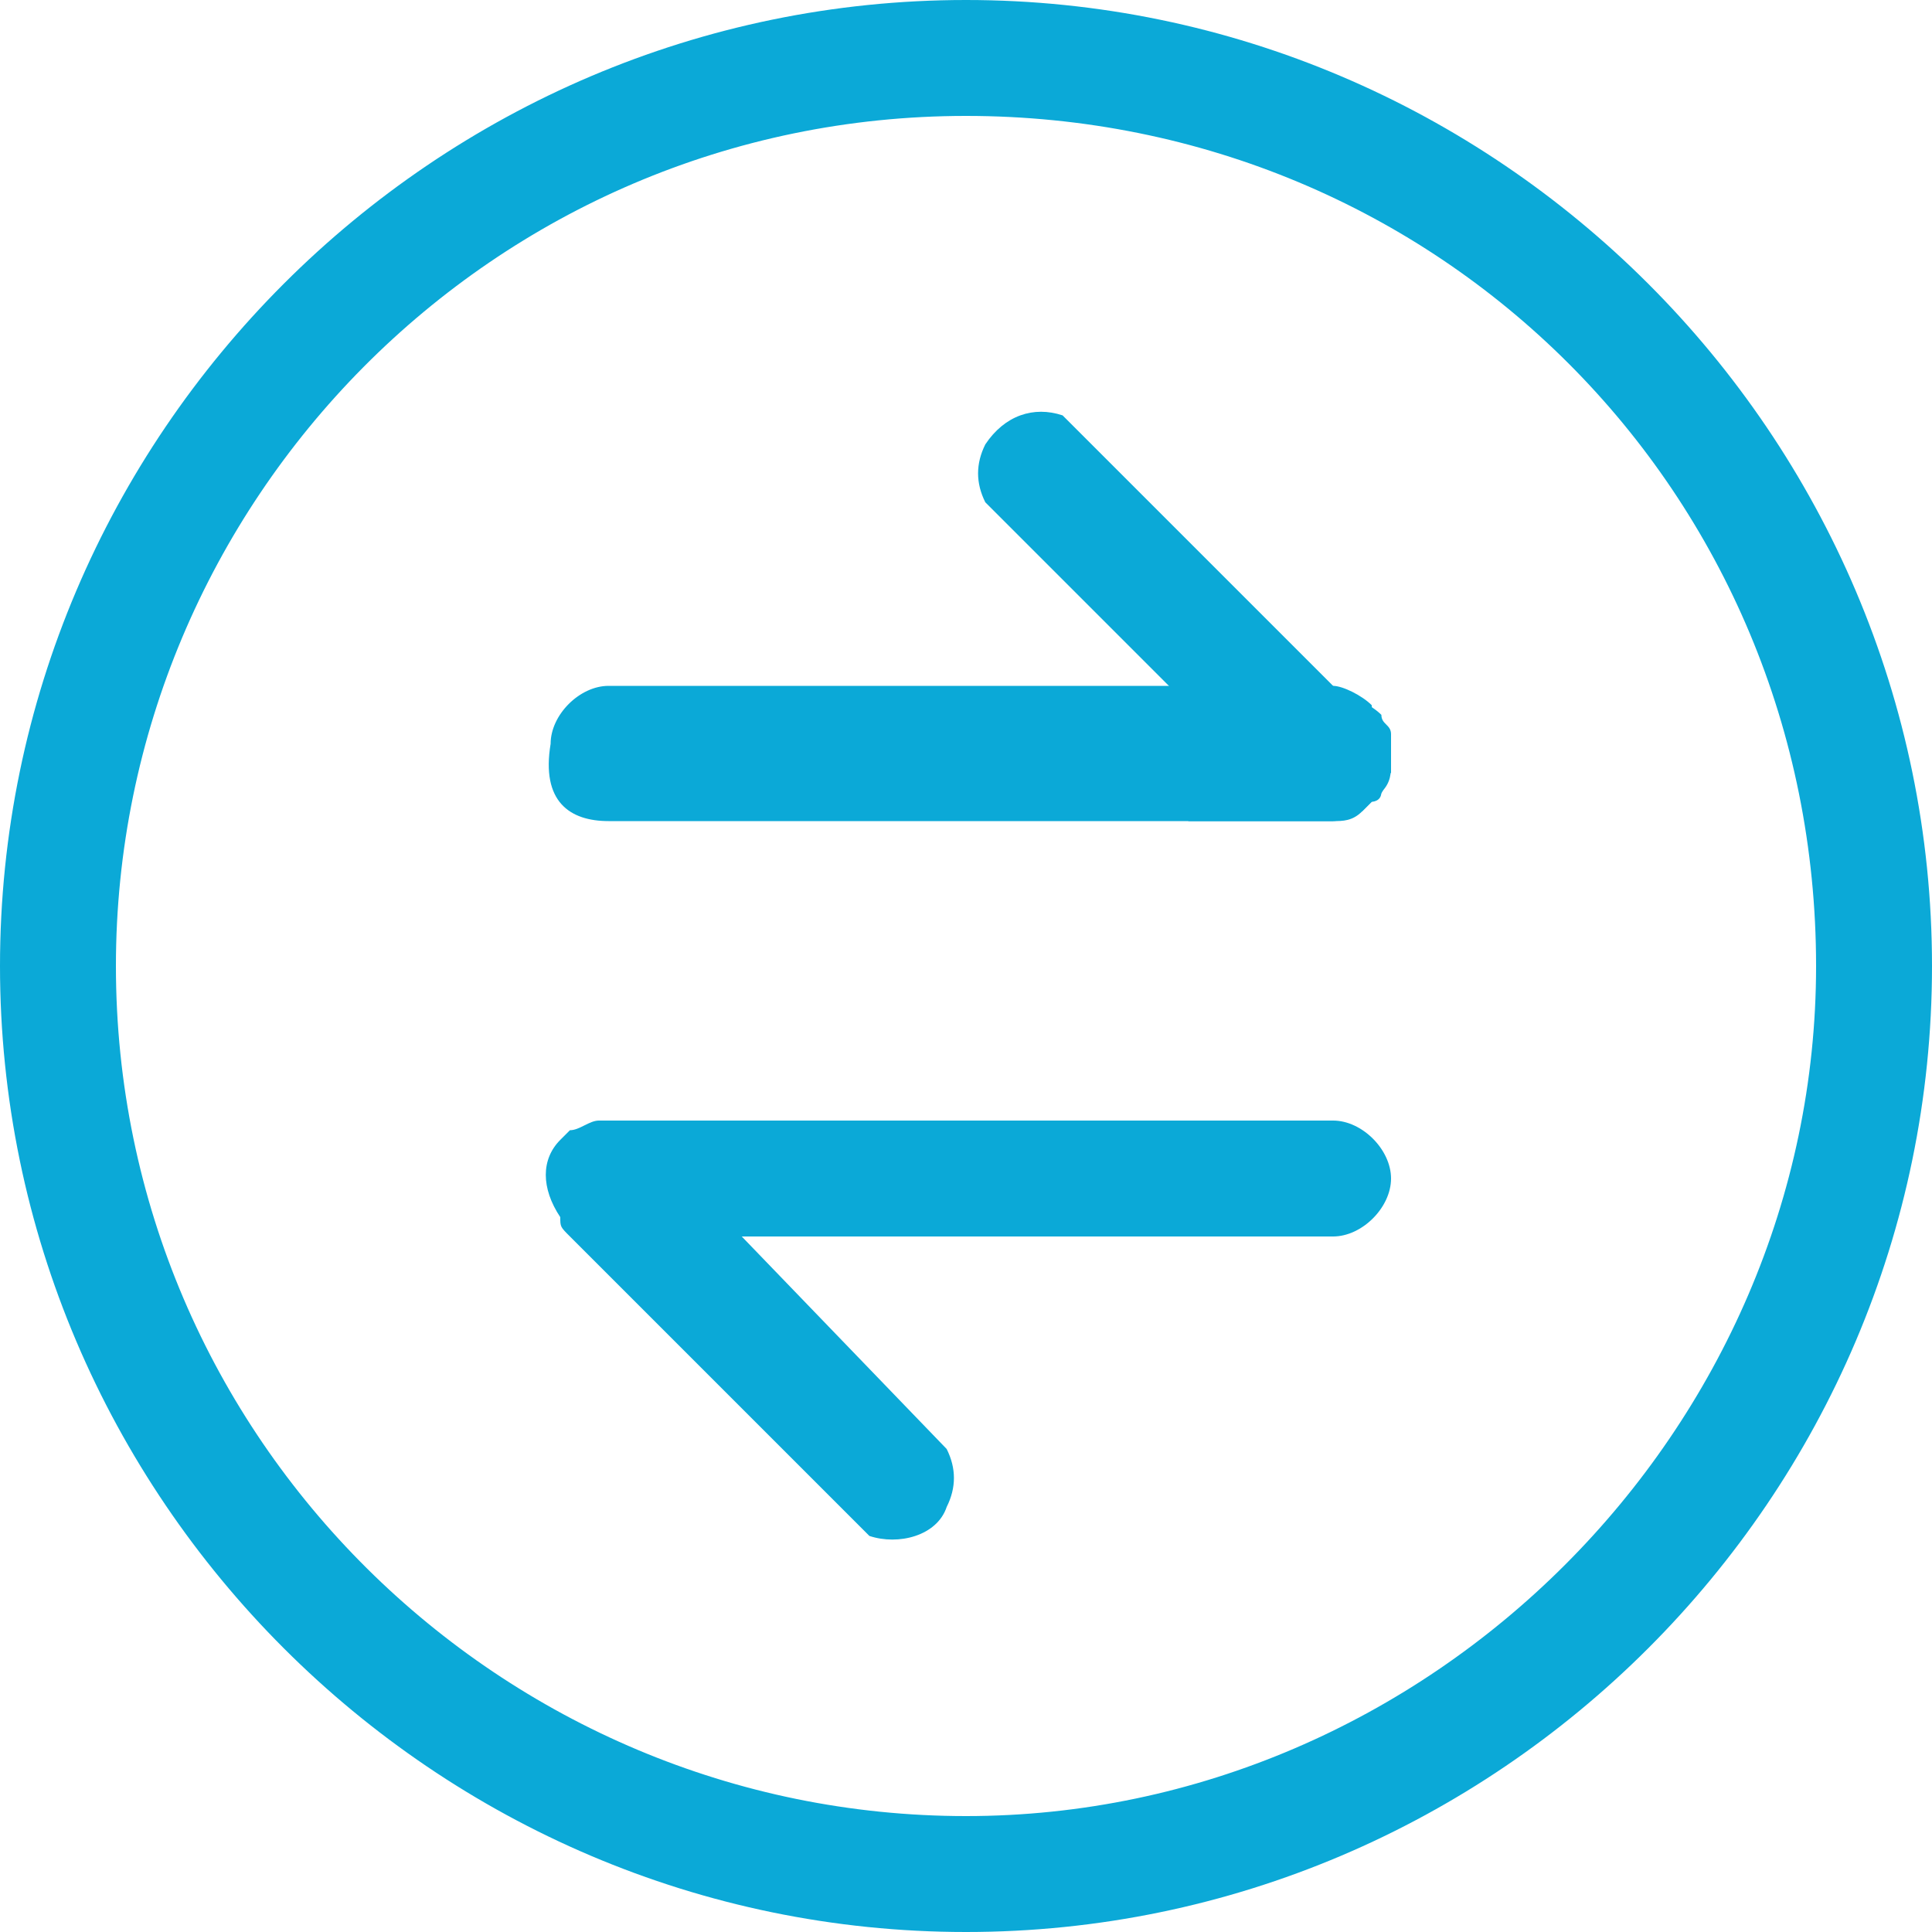
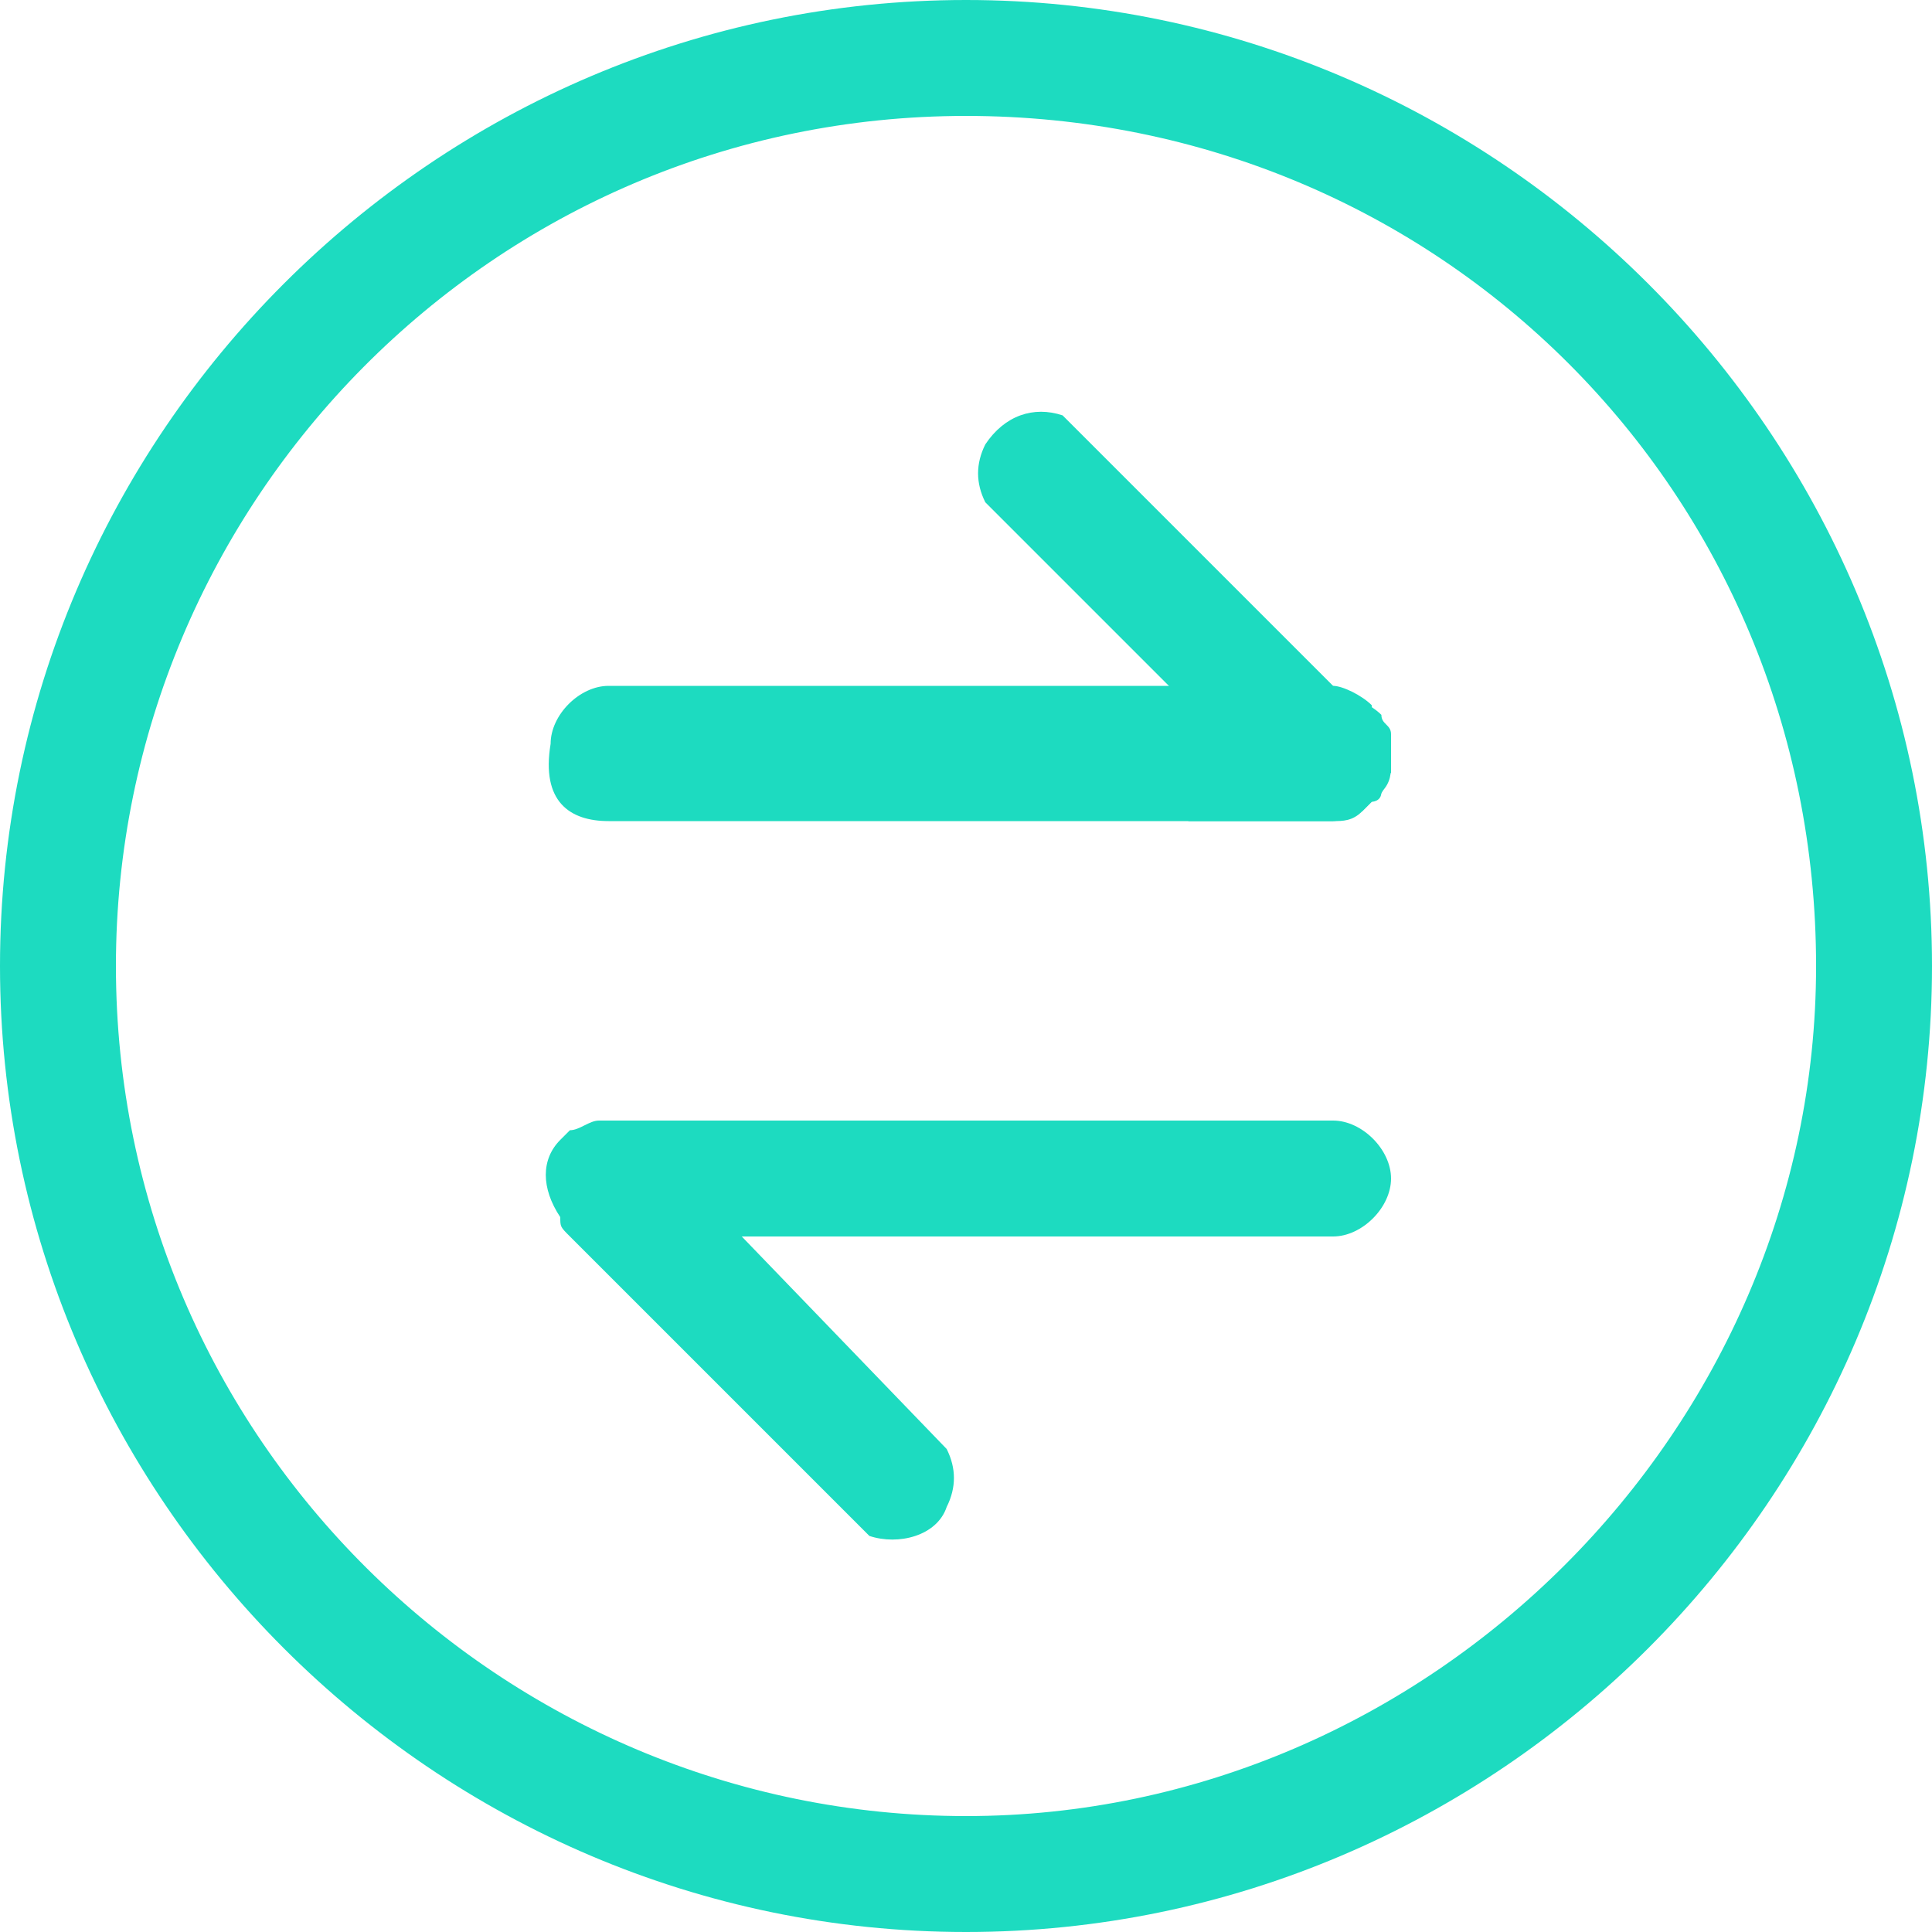
<svg xmlns="http://www.w3.org/2000/svg" version="1.1" id="Слой_1" x="0px" y="0px" viewBox="0 0 20 20" style="enable-background:new 0 0 20 20;" xml:space="preserve">
  <style type="text/css">
- 	.st0{fill:#0BA9D7;}
+ 	.st0{fill:#1DDBC0;}
</style>
-   <path class="st0" d="M13.8,11.6H6.3c-0.3,0-0.6,0.3-0.6,0.6s0.3,0.6,0.6,0.6h7.5c0.3,0,0.6-0.3,0.6-0.6  C14.4,11.9,14.1,11.6,13.8,11.6z M14.4,8L14.4,8c0-0.2,0-0.3,0-0.4s-0.1-0.1-0.1-0.2c-0.1-0.1-0.3-0.2-0.4-0.2H6.3  C6,7.2,5.7,7.5,5.7,7.8c0,0.3,0.3,0.6,0.6,0.6h7.5c0.1,0,0.2,0,0.3-0.1l0.1-0.1C14.2,8.2,14.3,8.2,14.4,8L14.4,8  C14.3,8.2,14.3,8.1,14.4,8C14.3,8,14.4,8,14.4,8z M13.8,11.6H6.3c-0.3,0-0.6,0.3-0.6,0.6s0.3,0.6,0.6,0.6h7.5c0.3,0,0.6-0.3,0.6-0.6  C14.4,11.9,14.1,11.6,13.8,11.6z M6.3,8.5h7.5c0.1,0,0.2,0,0.3-0.1l0.1-0.1c0,0,0.1,0,0.1-0.1l0,0c0.1-0.1,0.1-0.2,0.1-0.3l0,0V7.8  c0-0.1,0-0.2-0.1-0.3c0-0.1-0.1-0.1-0.1-0.2c-0.1-0.1-0.3-0.2-0.4-0.2H6.3C6,7.1,5.7,7.4,5.7,7.7C5.6,8.3,5.9,8.5,6.3,8.5z M10,0  C4.5,0,0,4.5,0,10s4.5,10,10,10s10-4.5,10-10S15.5,0,10,0z M10,18.8c-4.8,0-8.8-3.9-8.8-8.8c0-4.8,3.9-8.8,8.8-8.8s8.8,3.9,8.8,8.8  C18.8,14.8,14.8,18.8,10,18.8z M14.2,7.5c-0.1-0.1-0.3-0.2-0.4-0.2H6.3C6,7.3,5.7,7.6,5.7,7.9S6,8.5,6.3,8.5h7.5  c0.1,0,0.2,0,0.3-0.1l0.1-0.1c0,0,0.1,0,0.1-0.1l0,0c0.1-0.1,0.1-0.2,0.1-0.3l0,0V7.8c0-0.1,0-0.2-0.1-0.3  C14.3,7.6,14.3,7.5,14.2,7.5z M13.8,11.6H6.3c-0.3,0-0.6,0.3-0.6,0.6s0.3,0.6,0.6,0.6h7.5c0.3,0,0.6-0.3,0.6-0.6  C14.4,11.9,14.1,11.6,13.8,11.6z" />
+   <path class="st0" d="M13.8,11.6H6.3c-0.3,0-0.6,0.3-0.6,0.6c0,0.3,0.3,0.6,0.6,0.6h7.5c0.3,0,0.6-0.3,0.6-0.6  C14.4,11.9,14.1,11.6,13.8,11.6z M14.4,8C14.4,8,14.4,8,14.4,8c0-0.2,0-0.3,0-0.4c0-0.1-0.1-0.1-0.1-0.2c-0.1-0.1-0.3-0.2-0.4-0.2  H6.3c-0.3,0-0.6,0.3-0.6,0.6c0,0.3,0.3,0.6,0.6,0.6h7.5c0.1,0,0.2,0,0.3-0.1c0,0,0.1-0.1,0.1-0.1c0,0,0.1,0,0.1-0.1c0,0,0,0,0,0  C14.3,8.2,14.3,8.1,14.4,8C14.3,8,14.4,8,14.4,8z M13.8,11.6H6.3c-0.3,0-0.6,0.3-0.6,0.6c0,0.3,0.3,0.6,0.6,0.6h7.5  c0.3,0,0.6-0.3,0.6-0.6C14.4,11.9,14.1,11.6,13.8,11.6z M6.3,8.5h7.5c0.1,0,0.2,0,0.3-0.1c0,0,0.1-0.1,0.1-0.1c0,0,0.1,0,0.1-0.1  c0,0,0,0,0,0c0.1-0.1,0.1-0.2,0.1-0.3c0,0,0,0,0,0c0,0,0-0.1,0-0.1c0-0.1,0-0.2-0.1-0.3c0-0.1-0.1-0.1-0.1-0.2  c-0.1-0.1-0.3-0.2-0.4-0.2H6.3c-0.3,0-0.6,0.3-0.6,0.6C5.6,8.3,5.9,8.5,6.3,8.5z M10,0C4.5,0,0,4.5,0,10c0,5.5,4.5,10,10,10  s10-4.5,10-10C20,4.5,15.5,0,10,0z M10,18.8c-4.8,0-8.8-3.9-8.8-8.8c0-4.8,3.9-8.8,8.8-8.8s8.8,3.9,8.8,8.8  C18.8,14.8,14.8,18.8,10,18.8z M14.2,7.5c-0.1-0.1-0.3-0.2-0.4-0.2H6.3c-0.3,0-0.6,0.3-0.6,0.6c0,0.3,0.3,0.6,0.6,0.6h7.5  c0.1,0,0.2,0,0.3-0.1c0,0,0.1-0.1,0.1-0.1c0,0,0.1,0,0.1-0.1c0,0,0,0,0,0c0.1-0.1,0.1-0.2,0.1-0.3c0,0,0,0,0,0c0,0,0-0.1,0-0.1  c0-0.1,0-0.2-0.1-0.3C14.3,7.6,14.3,7.5,14.2,7.5z M13.8,11.6H6.3c-0.3,0-0.6,0.3-0.6,0.6c0,0.3,0.3,0.6,0.6,0.6h7.5  c0.3,0,0.6-0.3,0.6-0.6C14.4,11.9,14.1,11.6,13.8,11.6z" />
  <path class="st0" d="M10,11.6h0.9c0,0-0.1,0.1-0.2,0.1C10.5,11.9,10.2,11.8,10,11.6z" />
-   <path class="st0" d="M14.2,8.3l-0.1,0.1l0,0c-0.1,0-0.2,0.1-0.3,0.1h-1.5l0.6-0.6l-2.7-2.7c-0.1-0.2-0.1-0.4,0-0.6  c0.2-0.3,0.5-0.4,0.8-0.3l3,3l0.1,0.1c0.1,0.1,0.1,0.1,0.1,0.2C14.4,7.9,14.4,8.2,14.2,8.3z" />
-   <path class="st0" d="M5.8,11.8l0.1-0.1l0,0c0.1,0,0.2-0.1,0.3-0.1h1.5l-0.6,0.6L9.8,15c0.1,0.2,0.1,0.4,0,0.6  C9.7,15.9,9.3,16,9,15.9l-3-3l-0.1-0.1c-0.1-0.1-0.1-0.1-0.1-0.2C5.6,12.3,5.6,12,5.8,11.8z" />
+   <path class="st0" d="M14.2,8.3c0,0-0.1,0.1-0.1,0.1l0,0c-0.1,0-0.2,0.1-0.3,0.1h-1.5l0.6-0.6l-2.7-2.7c-0.1-0.2-0.1-0.4,0-0.6  c0.2-0.3,0.5-0.4,0.8-0.3l3,3c0,0,0.1,0.1,0.1,0.1c0.1,0.1,0.1,0.1,0.1,0.2C14.4,7.9,14.4,8.2,14.2,8.3z" />
+   <path class="st0" d="M5.8,11.8c0,0,0.1-0.1,0.1-0.1l0,0c0.1,0,0.2-0.1,0.3-0.1h1.5l-0.6,0.6L9.8,15c0.1,0.2,0.1,0.4,0,0.6  C9.7,15.9,9.3,16,9,15.9l-3-3c0,0-0.1-0.1-0.1-0.1c-0.1-0.1-0.1-0.1-0.1-0.2C5.6,12.3,5.6,12,5.8,11.8z" />
</svg>
